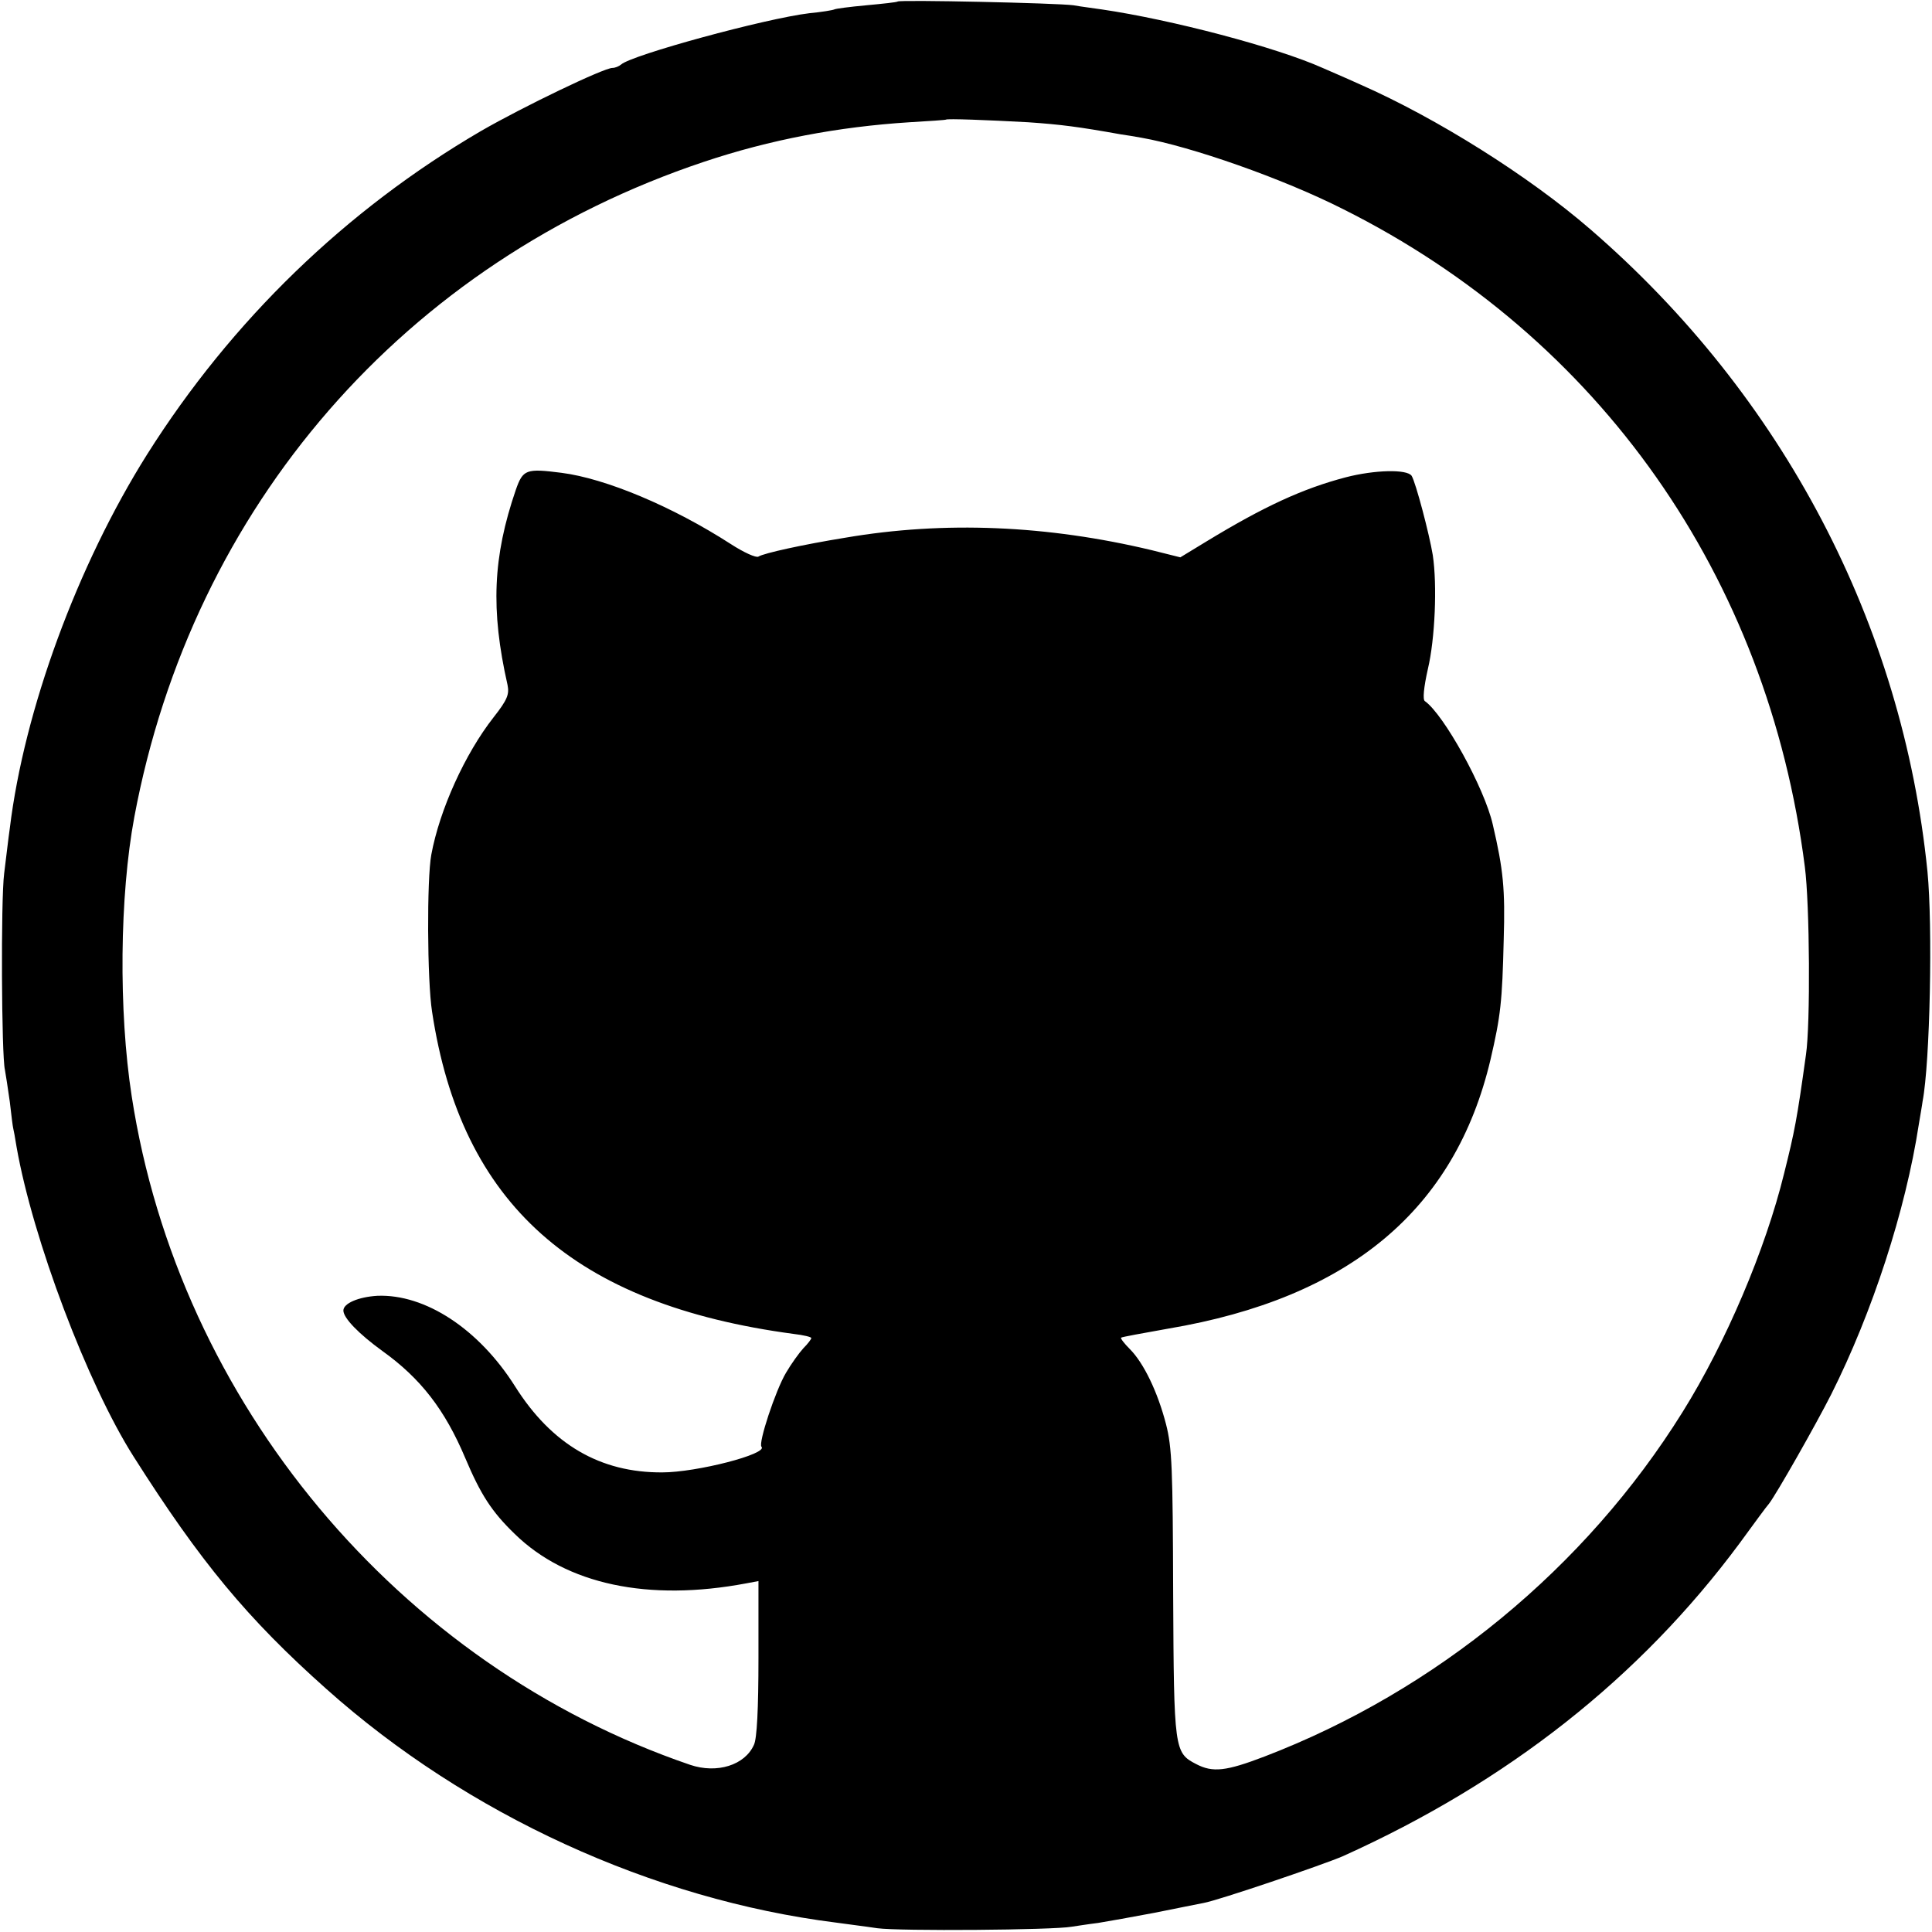
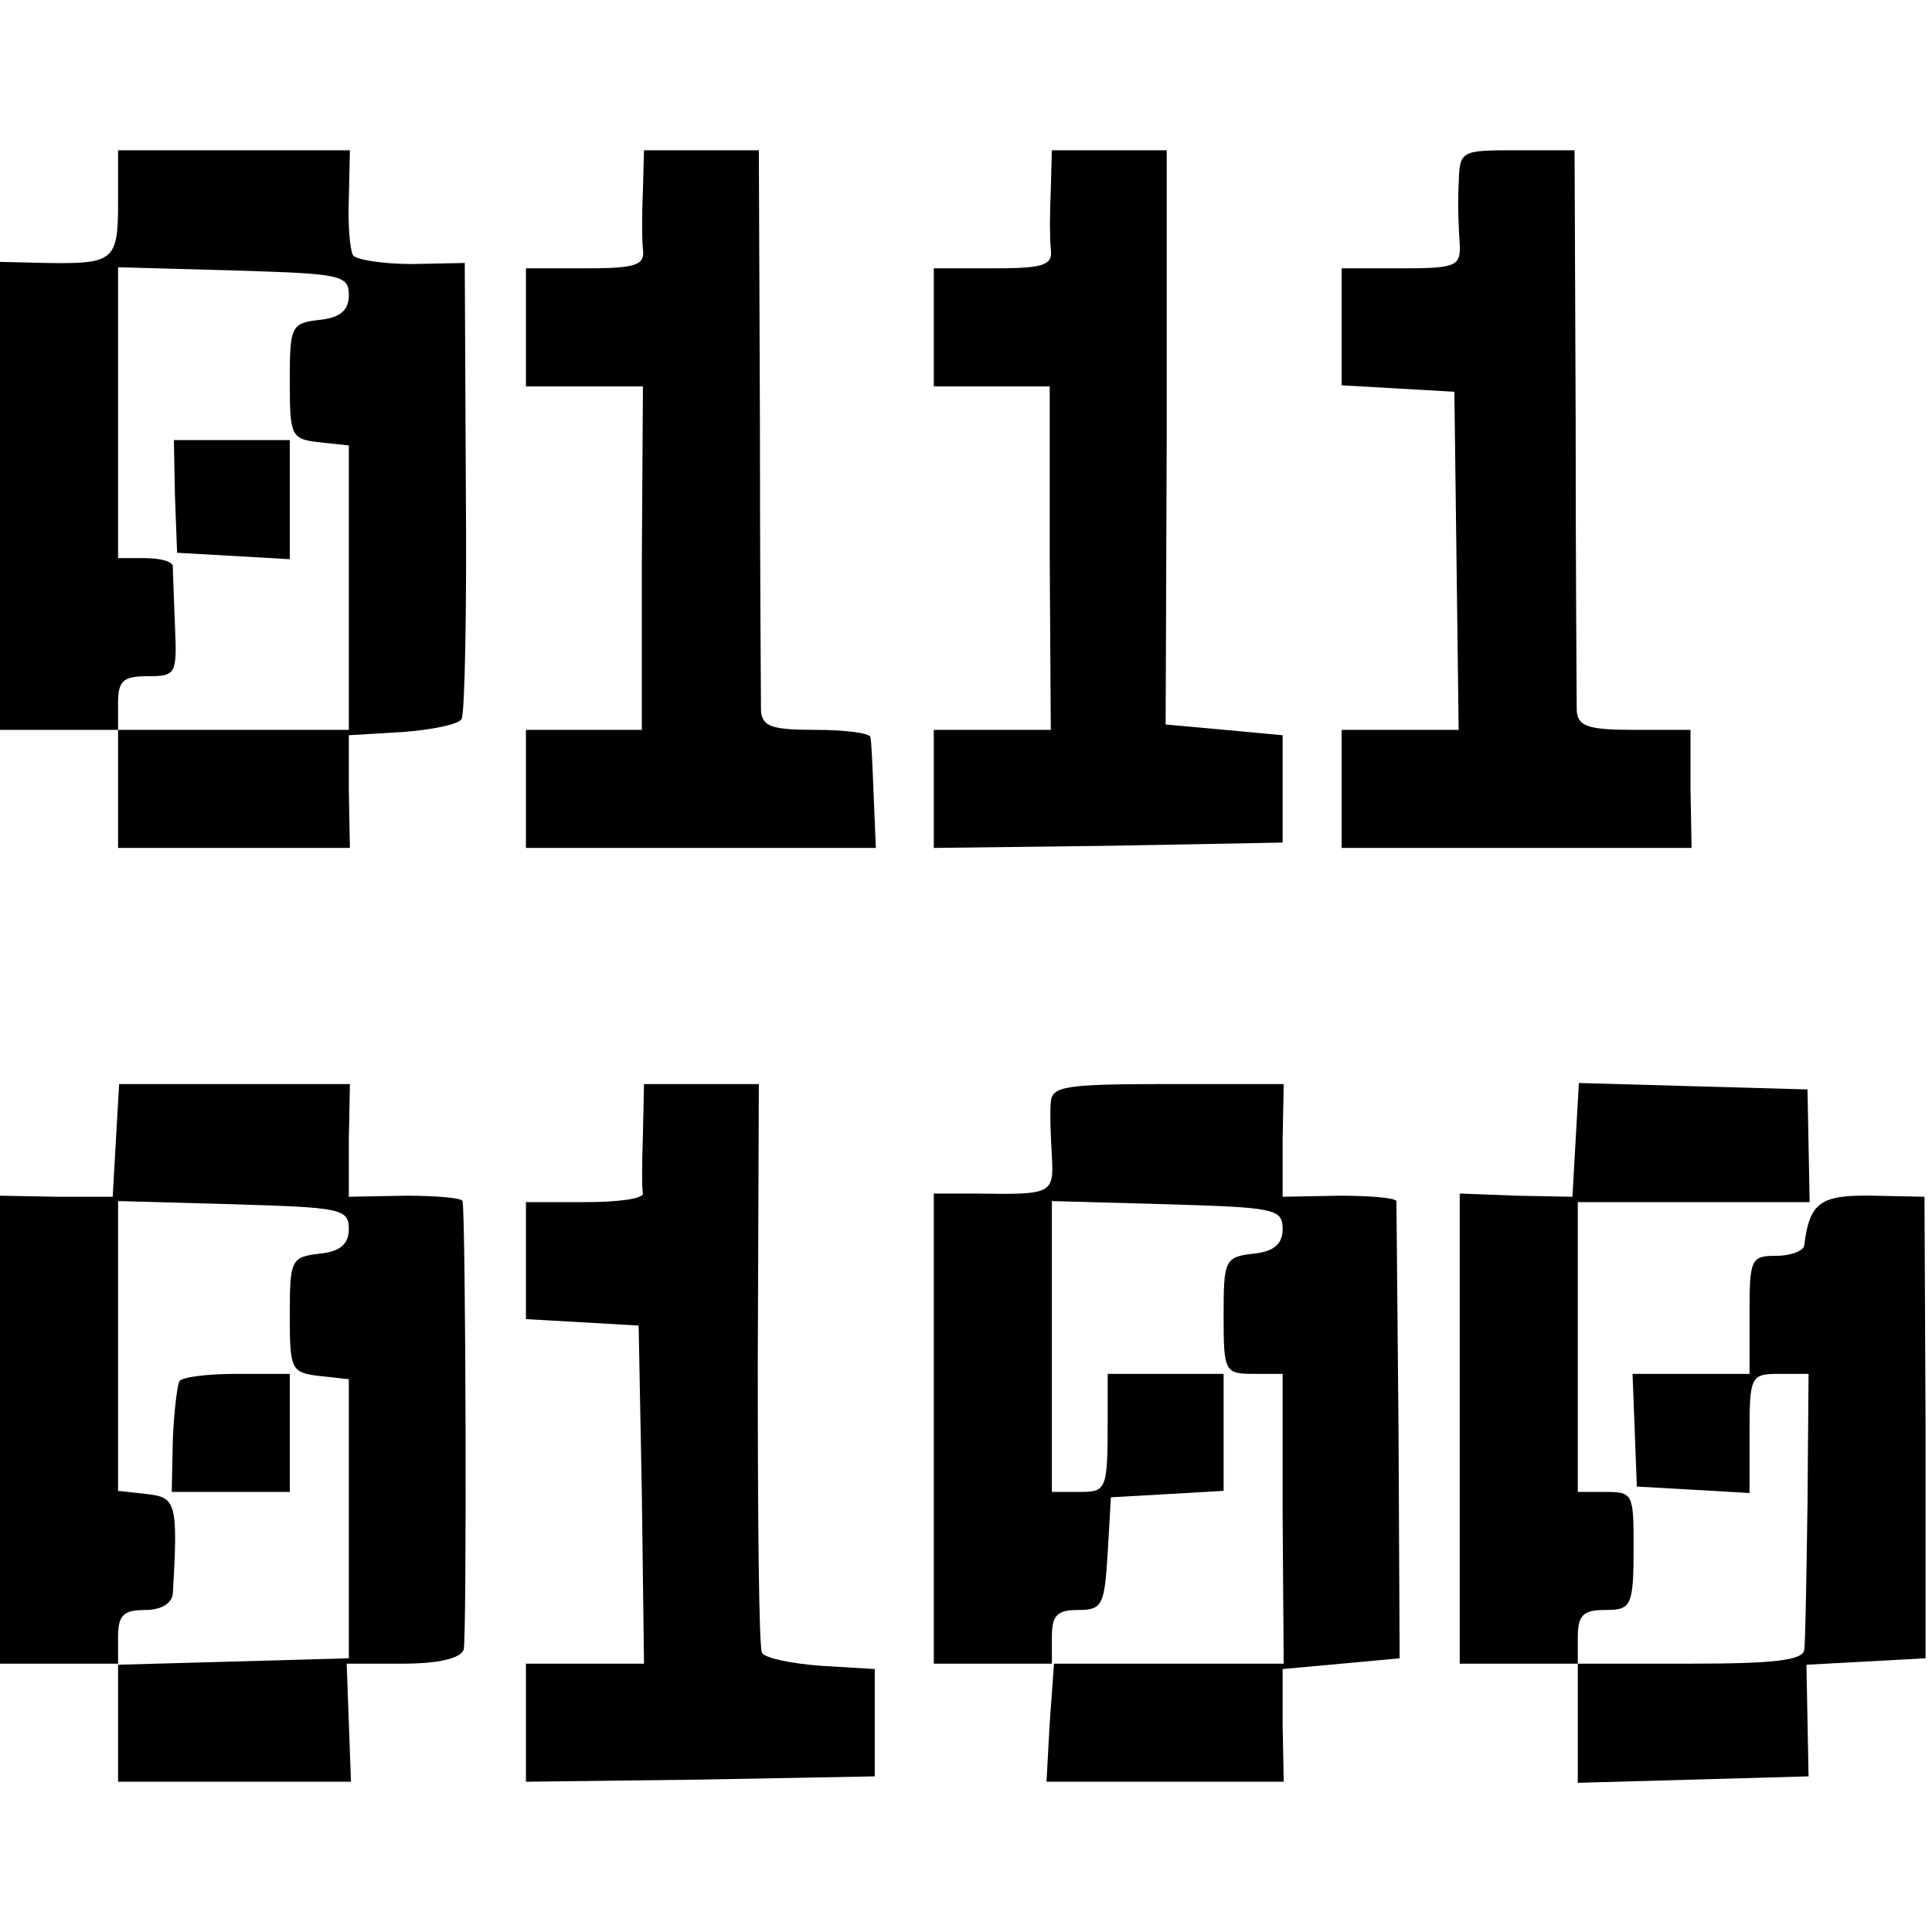
- <svg xmlns="http://www.w3.org/2000/svg" version="1.0" width="512pt" height="512pt" viewBox="0 0 512 512" preserveAspectRatio="xMidYMid meet">
-   <g transform="translate(0,512) scale(0.1,-0.1)" fill="#000000" stroke="none">
-     <path d="M2379 5116 c-2 -2 -40 -6 -83 -10 -44 -4 -82 -9 -85 -11 -4 -2 -34 -7 -66 -10 -117 -14 -472 -111 -499 -136 -6 -5 -16 -9 -23 -9 -23 0 -237 -103 -348 -167 -358 -209 -661 -502 -885 -857 -185 -294 -326 -678 -364 -991 -4 -27 -10 -81 -15 -120 -9 -70 -7 -483 2 -520 2 -11 8 -49 13 -85 4 -36 8 -67 9 -70 1 -3 5 -25 9 -50 43 -244 188 -628 310 -820 177 -279 301 -429 511 -616 373 -333 865 -558 1350 -619 28 -4 77 -10 110 -15 59 -8 466 -5 515 4 14 2 45 7 70 10 25 4 92 16 150 27 58 12 116 23 130 26 39 7 316 101 369 124 437 197 787 473 1051 829 38 52 73 100 78 105 20 26 124 209 165 290 109 217 197 487 232 715 4 25 9 52 10 61 20 104 27 466 13 609 -66 656 -383 1261 -893 1702 -164 142 -408 295 -610 384 -44 20 -89 39 -100 44 -123 55 -401 128 -585 155 -19 3 -53 7 -75 11 -44 6 -460 15 -466 10z m346 -320 c87 -6 133 -12 245 -32 14 -2 39 -6 55 -9 131 -23 374 -108 534 -189 680 -340 1126 -974 1224 -1743 13 -99 15 -418 3 -498 -24 -173 -30 -203 -58 -315 -49 -200 -154 -448 -269 -632 -257 -413 -654 -739 -1108 -913 -102 -39 -137 -43 -181 -20 -58 30 -59 37 -61 451 -1 333 -3 388 -19 450 -22 85 -59 162 -96 199 -14 14 -25 28 -23 30 2 2 58 12 125 24 480 81 760 315 854 713 27 116 31 153 35 318 4 134 -1 185 -29 305 -22 97 -130 292 -180 327 -6 4 -3 36 8 85 19 80 25 222 13 302 -9 55 -45 192 -56 210 -12 18 -98 16 -175 -4 -114 -30 -216 -77 -369 -170 l-69 -42 -76 19 c-276 66 -549 78 -812 33 -111 -18 -216 -41 -230 -50 -6 -4 -39 11 -73 33 -155 100 -332 174 -449 189 -94 12 -102 9 -121 -45 -61 -178 -67 -318 -22 -517 5 -25 0 -39 -37 -86 -76 -97 -143 -245 -165 -364 -12 -64 -11 -333 2 -416 77 -510 376 -776 958 -854 26 -3 47 -8 47 -11 0 -3 -9 -15 -21 -27 -11 -12 -32 -41 -46 -65 -28 -47 -74 -187 -65 -196 18 -19 -172 -68 -263 -68 -164 -1 -293 74 -390 228 -96 152 -238 245 -365 240 -50 -3 -90 -20 -90 -39 0 -20 41 -62 103 -107 102 -73 166 -156 220 -284 41 -97 70 -142 131 -201 137 -134 354 -180 614 -131 l32 6 0 -204 c0 -134 -4 -214 -12 -230 -24 -54 -98 -77 -169 -53 -773 264 -1355 960 -1480 1772 -35 226 -32 531 7 740 154 823 717 1471 1509 1736 176 59 357 93 545 105 52 3 96 6 97 7 2 3 109 -1 218 -7z" />
+ <svg xmlns="http://www.w3.org/2000/svg" version="1.0" width="180pt" height="180pt" viewBox="0 0 180 180" preserveAspectRatio="xMidYMid meet">
+   <g transform="translate(0,180) scale(0.1,-0.1)" fill="#000000" stroke="none">
+     <path d="M110 1611 c0 -54 -4 -57 -67 -56 l-43 1 0 -218 0 -218 55 0 55 0 0 -55 0 -55 108 0 108 0 -1 53 0 52 50 3 c27 2 52 7 55 12 3 4 5 102 4 217 l-1 208 -49 -1 c-27 0 -52 4 -55 8 -3 5 -5 29 -4 53 l1 45 -108 0 -108 0 0 -49z m215 -86 c0 -14 -8 -21 -27 -23 -27 -3 -28 -6 -28 -57 0 -51 1 -54 27 -57 l28 -3 0 -132 0 -133 -107 0 -108 0 0 25 c0 21 5 25 28 25 26 0 27 2 25 47 -1 27 -2 51 -2 56 -1 4 -12 7 -26 7 l-25 0 0 135 0 136 108 -3 c99 -3 107 -4 107 -23z" />
+     <path d="M163 1338 l2 -53 53 -3 52 -3 0 55 0 56 -54 0 -54 0 1 -52z" />
+     <path d="M599 1623 c-1 -21 -1 -46 0 -55 2 -15 -6 -18 -53 -18 l-56 0 0 -55 0 -55 54 0 55 0 -1 -160 0 -160 -54 0 -54 0 0 -55 0 -55 163 0 163 0 -2 48 c-1 26 -2 50 -3 55 0 4 -23 7 -51 7 -41 0 -50 3 -51 18 0 9 -1 131 -1 270 l-1 252 -53 0 -54 0 -1 -37z" />
+     <path d="M979 1623 c-1 -21 -1 -46 0 -55 2 -15 -6 -18 -53 -18 l-56 0 0 -55 0 -55 54 0 54 0 0 -160 1 -160 -55 0 -54 0 0 -55 0 -55 163 2 162 3 0 50 0 50 -54 5 -55 5 1 268 0 267 -53 0 -54 0 -1 -37z" />
+     <path d="M1359 1628 c-1 -18 0 -43 1 -55 1 -21 -3 -23 -54 -23 l-56 0 0 -54 0 -55 53 -3 52 -3 2 -157 2 -158 -54 0 -55 0 0 -55 0 -55 163 0 163 0 -1 55 0 55 -52 0 c-43 0 -53 3 -54 18 0 9 -1 131 -1 270 l-1 252 -53 0 c-54 0 -54 0 -55 -32z" />
+     <path d="M108 738 l-3 -53 -52 0 -53 1 0 -218 0 -218 55 0 55 0 0 -55 0 -55 109 0 108 0 -2 55 -2 55 52 0 c34 0 54 5 57 13 3 10 2 398 -1 418 -1 3 -25 5 -53 5 l-53 -1 0 53 1 52 -107 0 -108 0 -3 -52z m217 -83 c0 -14 -8 -21 -27 -23 -27 -3 -28 -6 -28 -57 0 -51 1 -54 28 -57 l27 -3 0 -130 0 -130 -107 -3 -108 -3 0 26 c0 20 5 25 25 25 15 0 25 6 26 15 5 85 3 90 -24 93 l-27 3 0 135 0 135 108 -3 c99 -3 107 -4 107 -23z" />
+     <path d="M167 513 c-2 -5 -5 -29 -6 -55 l-1 -48 55 0 55 0 0 55 0 55 -49 0 c-28 0 -52 -3 -54 -7z" />
+     <path d="M599 743 c-1 -27 -1 -51 0 -55 0 -5 -24 -8 -54 -8 l-55 0 0 -54 0 -55 53 -3 52 -3 3 -157 2 -158 -55 0 -55 0 0 -55 0 -55 163 2 162 3 0 50 0 50 -50 3 c-27 2 -52 7 -55 12 -3 4 -4 126 -4 269 l1 261 -53 0 -54 0 -1 -47z" />
+     <path d="M979 773 c-1 -10 0 -33 1 -50 2 -36 0 -36 -72 -35 l-38 0 0 -219 0 -219 56 0 56 0 -4 -55 -3 -55 110 0 111 0 -1 53 0 52 55 5 54 5 -1 210 c-1 116 -2 213 -2 216 -1 3 -25 5 -53 5 l-53 -1 0 53 1 52 -108 0 c-96 0 -108 -2 -109 -17z m216 -118 c0 -14 -8 -21 -27 -23 -27 -3 -28 -6 -28 -58 0 -52 1 -54 28 -54 l27 0 0 -135 1 -135 -108 0 -108 0 0 25 c0 20 5 25 24 25 23 0 25 4 28 53 l3 52 53 3 52 3 0 55 0 54 -54 0 -54 0 0 -42 c0 -67 -1 -68 -27 -68 l-25 0 0 135 0 136 108 -3 c99 -3 107 -4 107 -23z" />
+     <path d="M1468 738 l-3 -53 -52 1 -53 2 0 -219 0 -219 55 0 55 0 0 -55 0 -56 108 3 107 3 -1 52 -1 52 56 3 55 3 0 215 -1 215 -47 1 c-50 1 -60 -6 -65 -46 0 -5 -12 -10 -26 -10 -24 0 -25 -3 -25 -55 l0 -55 -55 0 -54 0 2 -52 2 -53 53 -3 52 -3 0 55 c0 54 1 56 28 56 l27 0 -1 -122 c-1 -68 -2 -129 -3 -135 -1 -10 -29 -13 -106 -13 l-105 0 0 25 c0 20 5 25 25 25 25 0 27 3 27 60 0 49 -1 50 -27 50 l-25 0 0 135 0 135 108 0 108 0 -1 53 -1 52 -107 3 -106 3 -3 -53z" />
  </g>
</svg>
